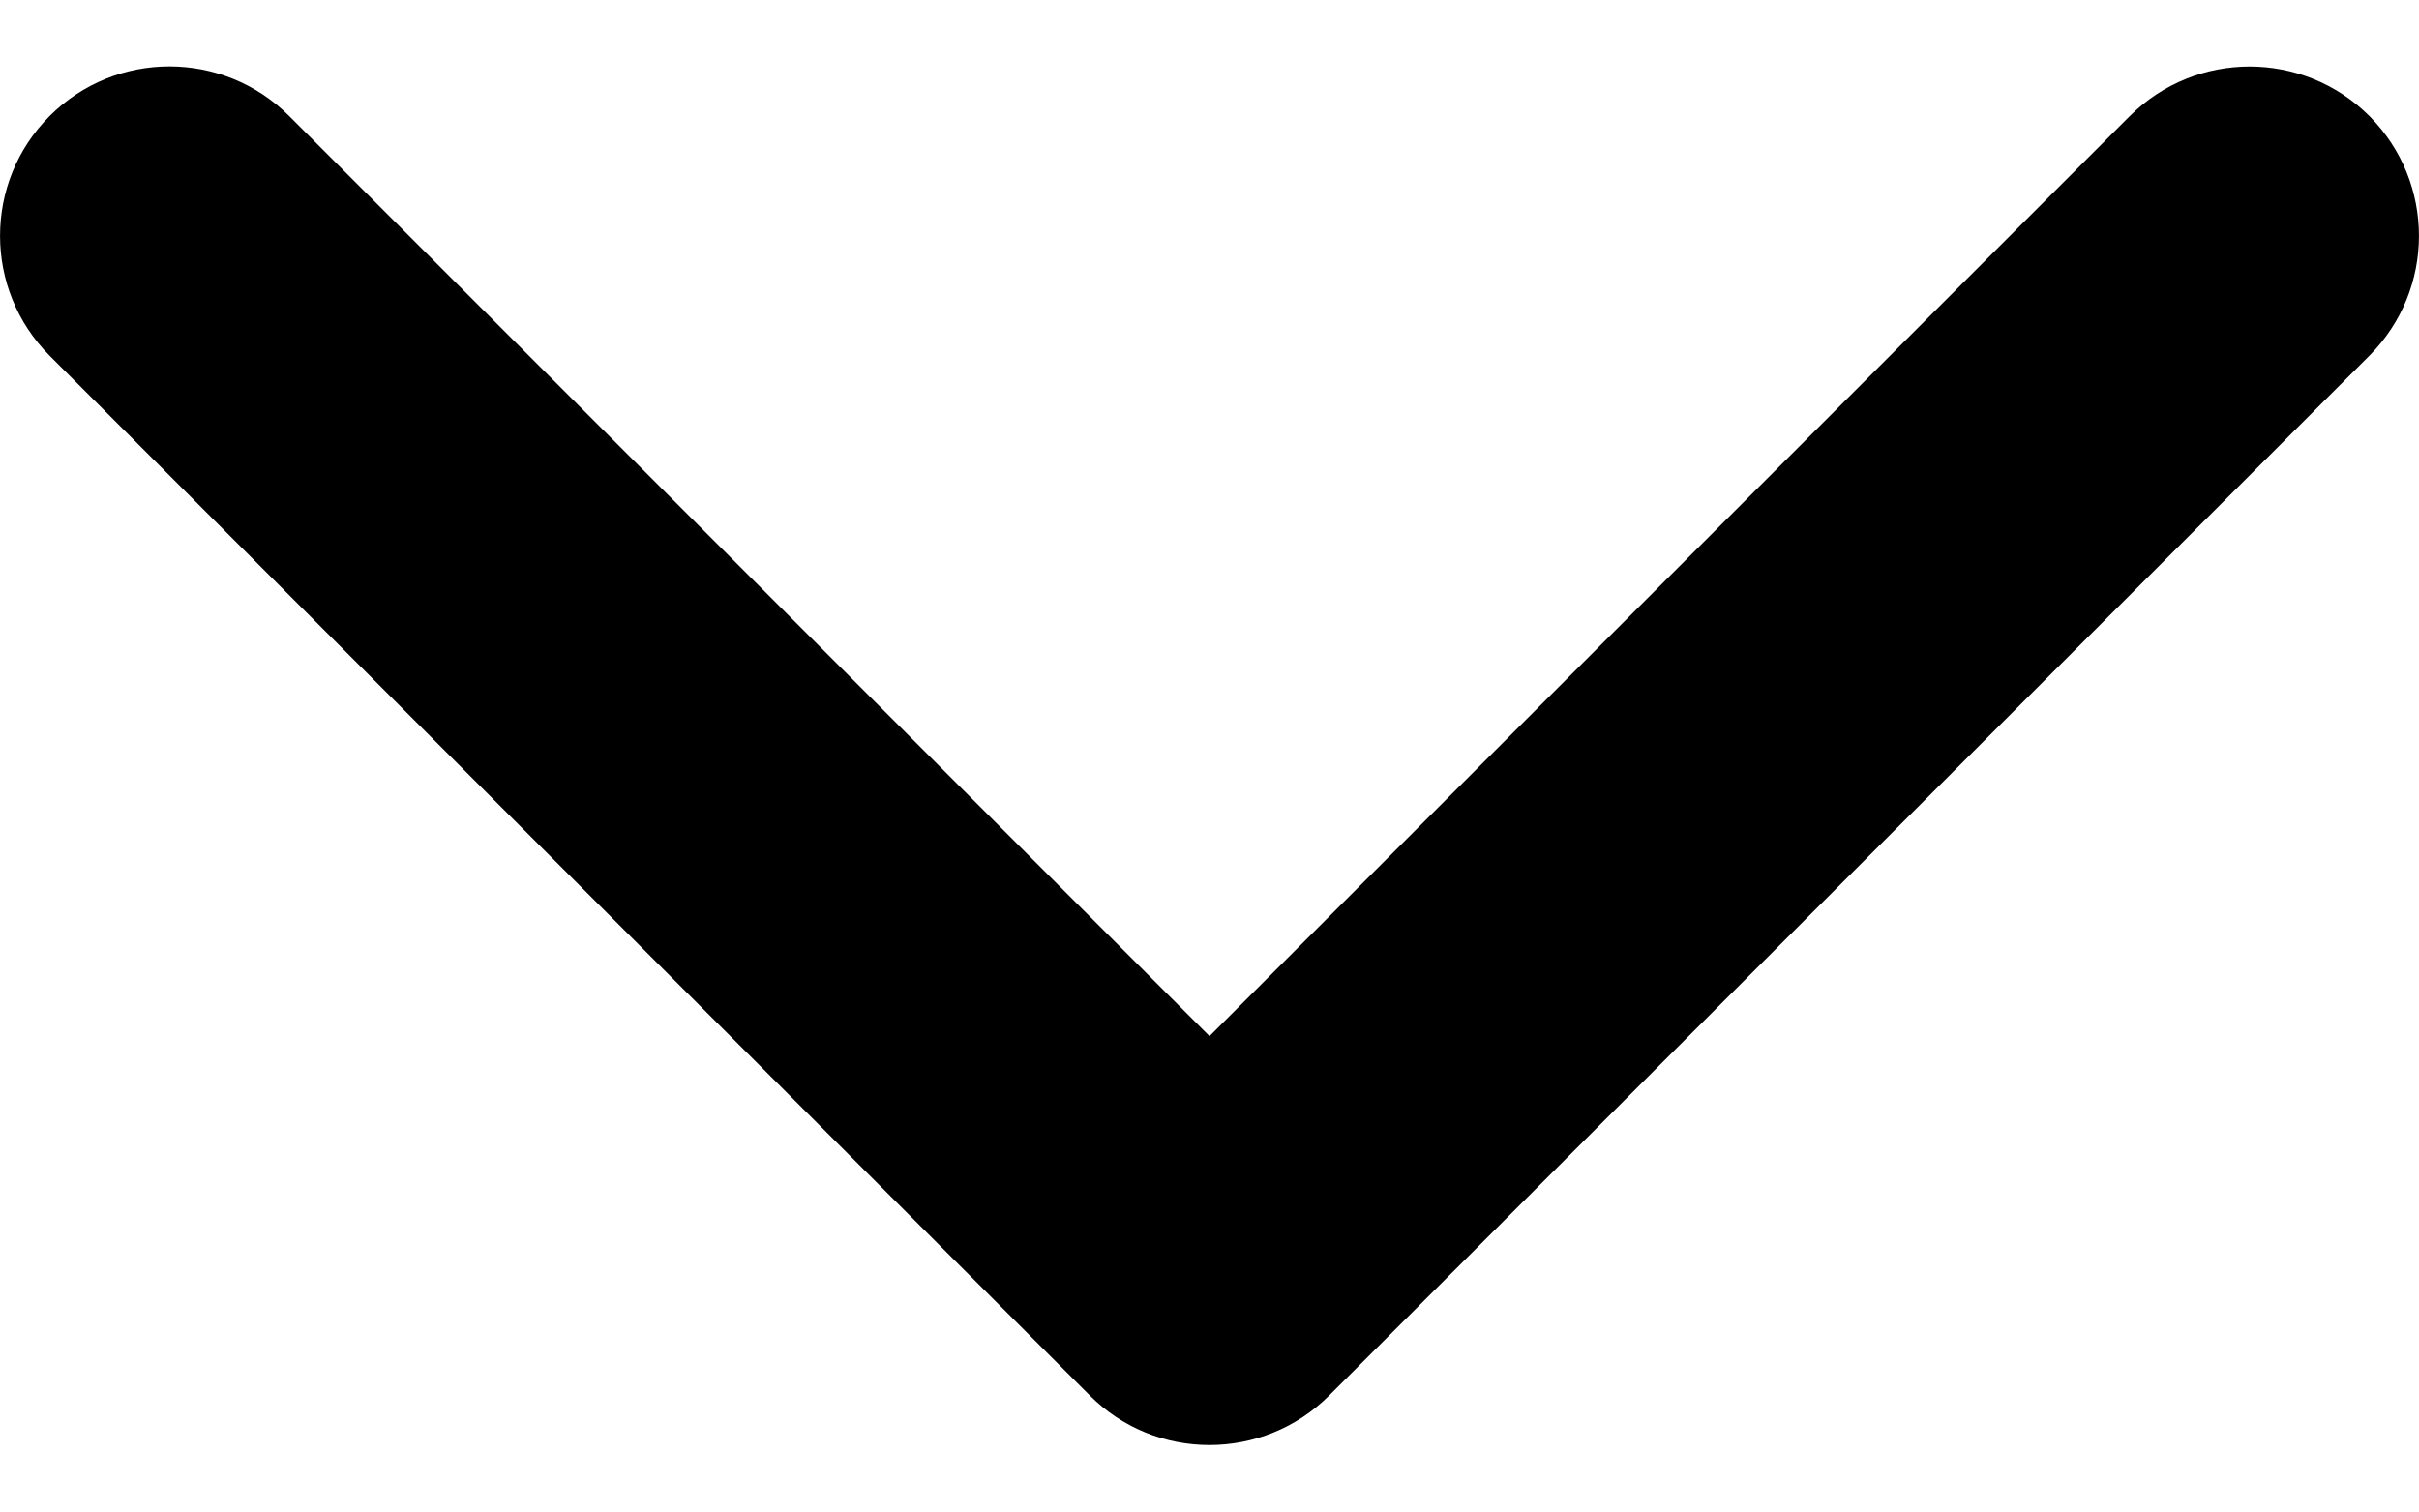
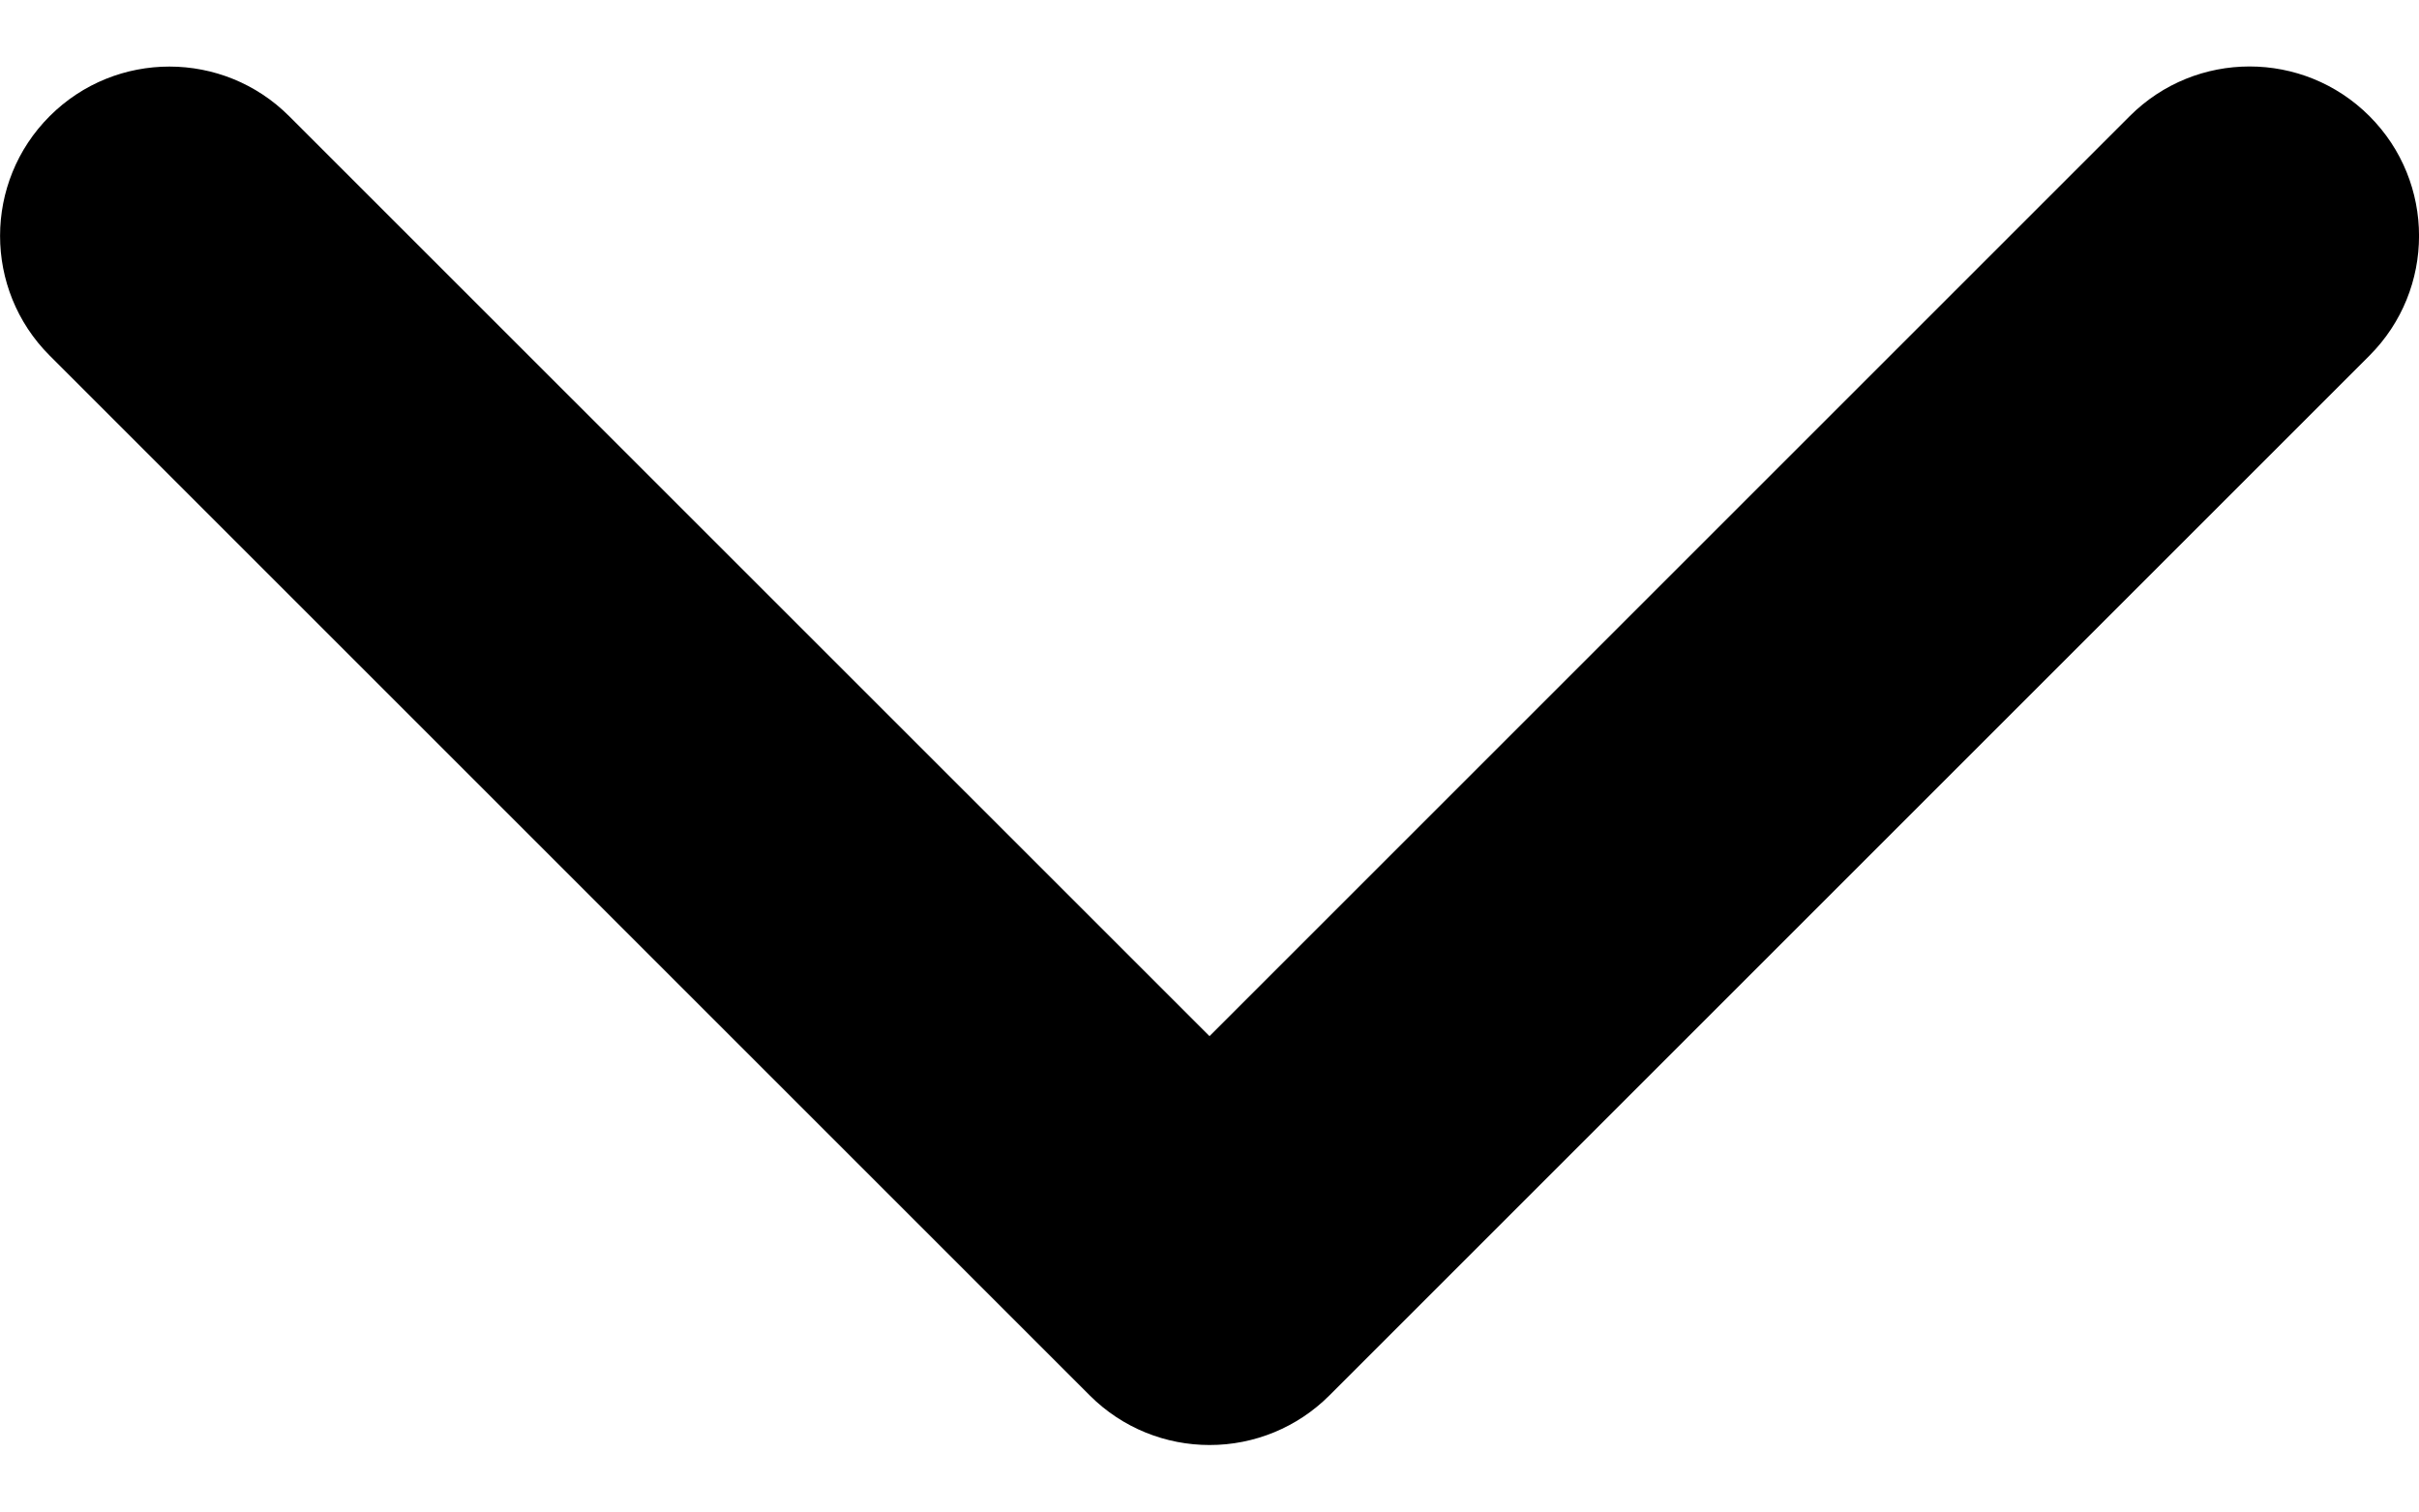
- <svg xmlns="http://www.w3.org/2000/svg" width="16" height="10" viewBox="0 0 16 10" fill="none">
-   <path d="M8 9.56C7.713 9.56 7.426 9.451 7.208 9.232L0.328 2.353C-0.109 1.915 -0.109 1.205 0.328 0.768C0.766 0.33 1.475 0.33 1.913 0.768L8 6.855L14.087 0.768C14.525 0.331 15.234 0.331 15.672 0.768C16.109 1.206 16.109 1.915 15.672 2.353L8.792 9.232C8.573 9.451 8.287 9.56 8 9.56Z" fill="black" />
+ <svg xmlns="http://www.w3.org/2000/svg" width="16" height="10" fill="none">
+   <path d="M8 9.56c-.287 0-.574-.11-.792-.328l-6.88-6.88A1.12 1.12 0 111.913.769L8 6.855 14.087.768a1.12 1.12 0 011.585 1.585l-6.88 6.88A1.117 1.117 0 018 9.56z" fill="#000" />
</svg>
